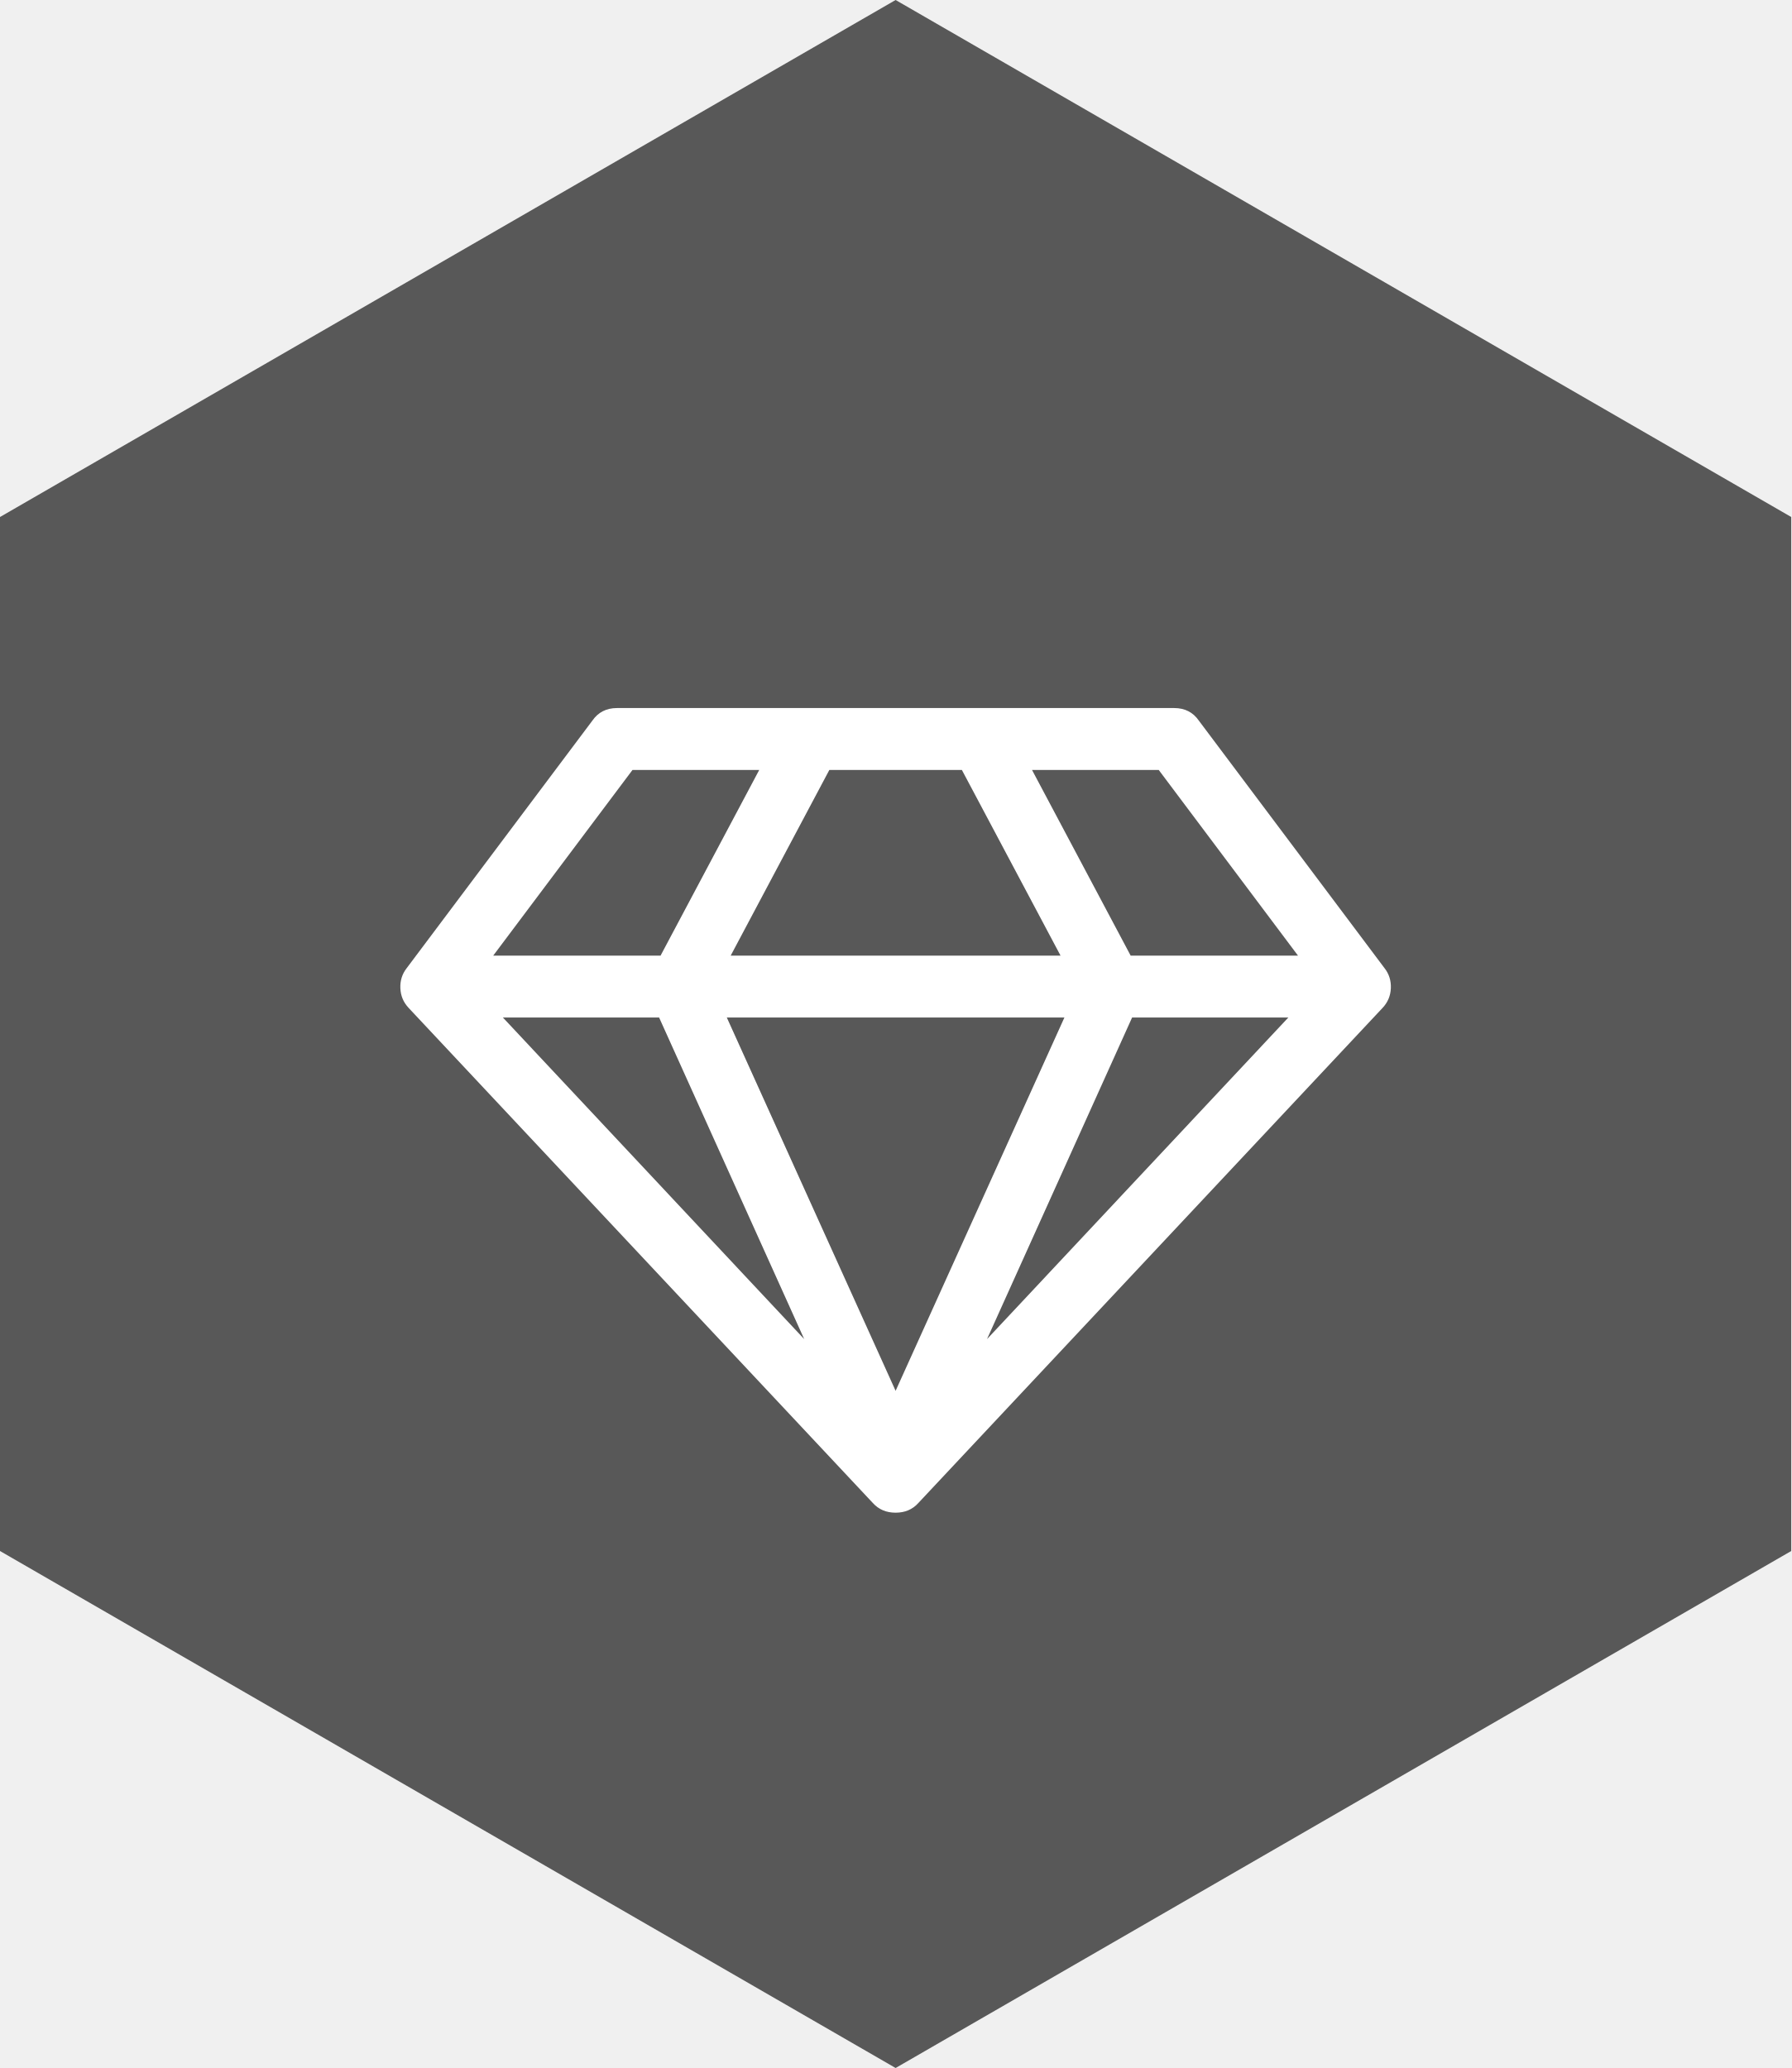
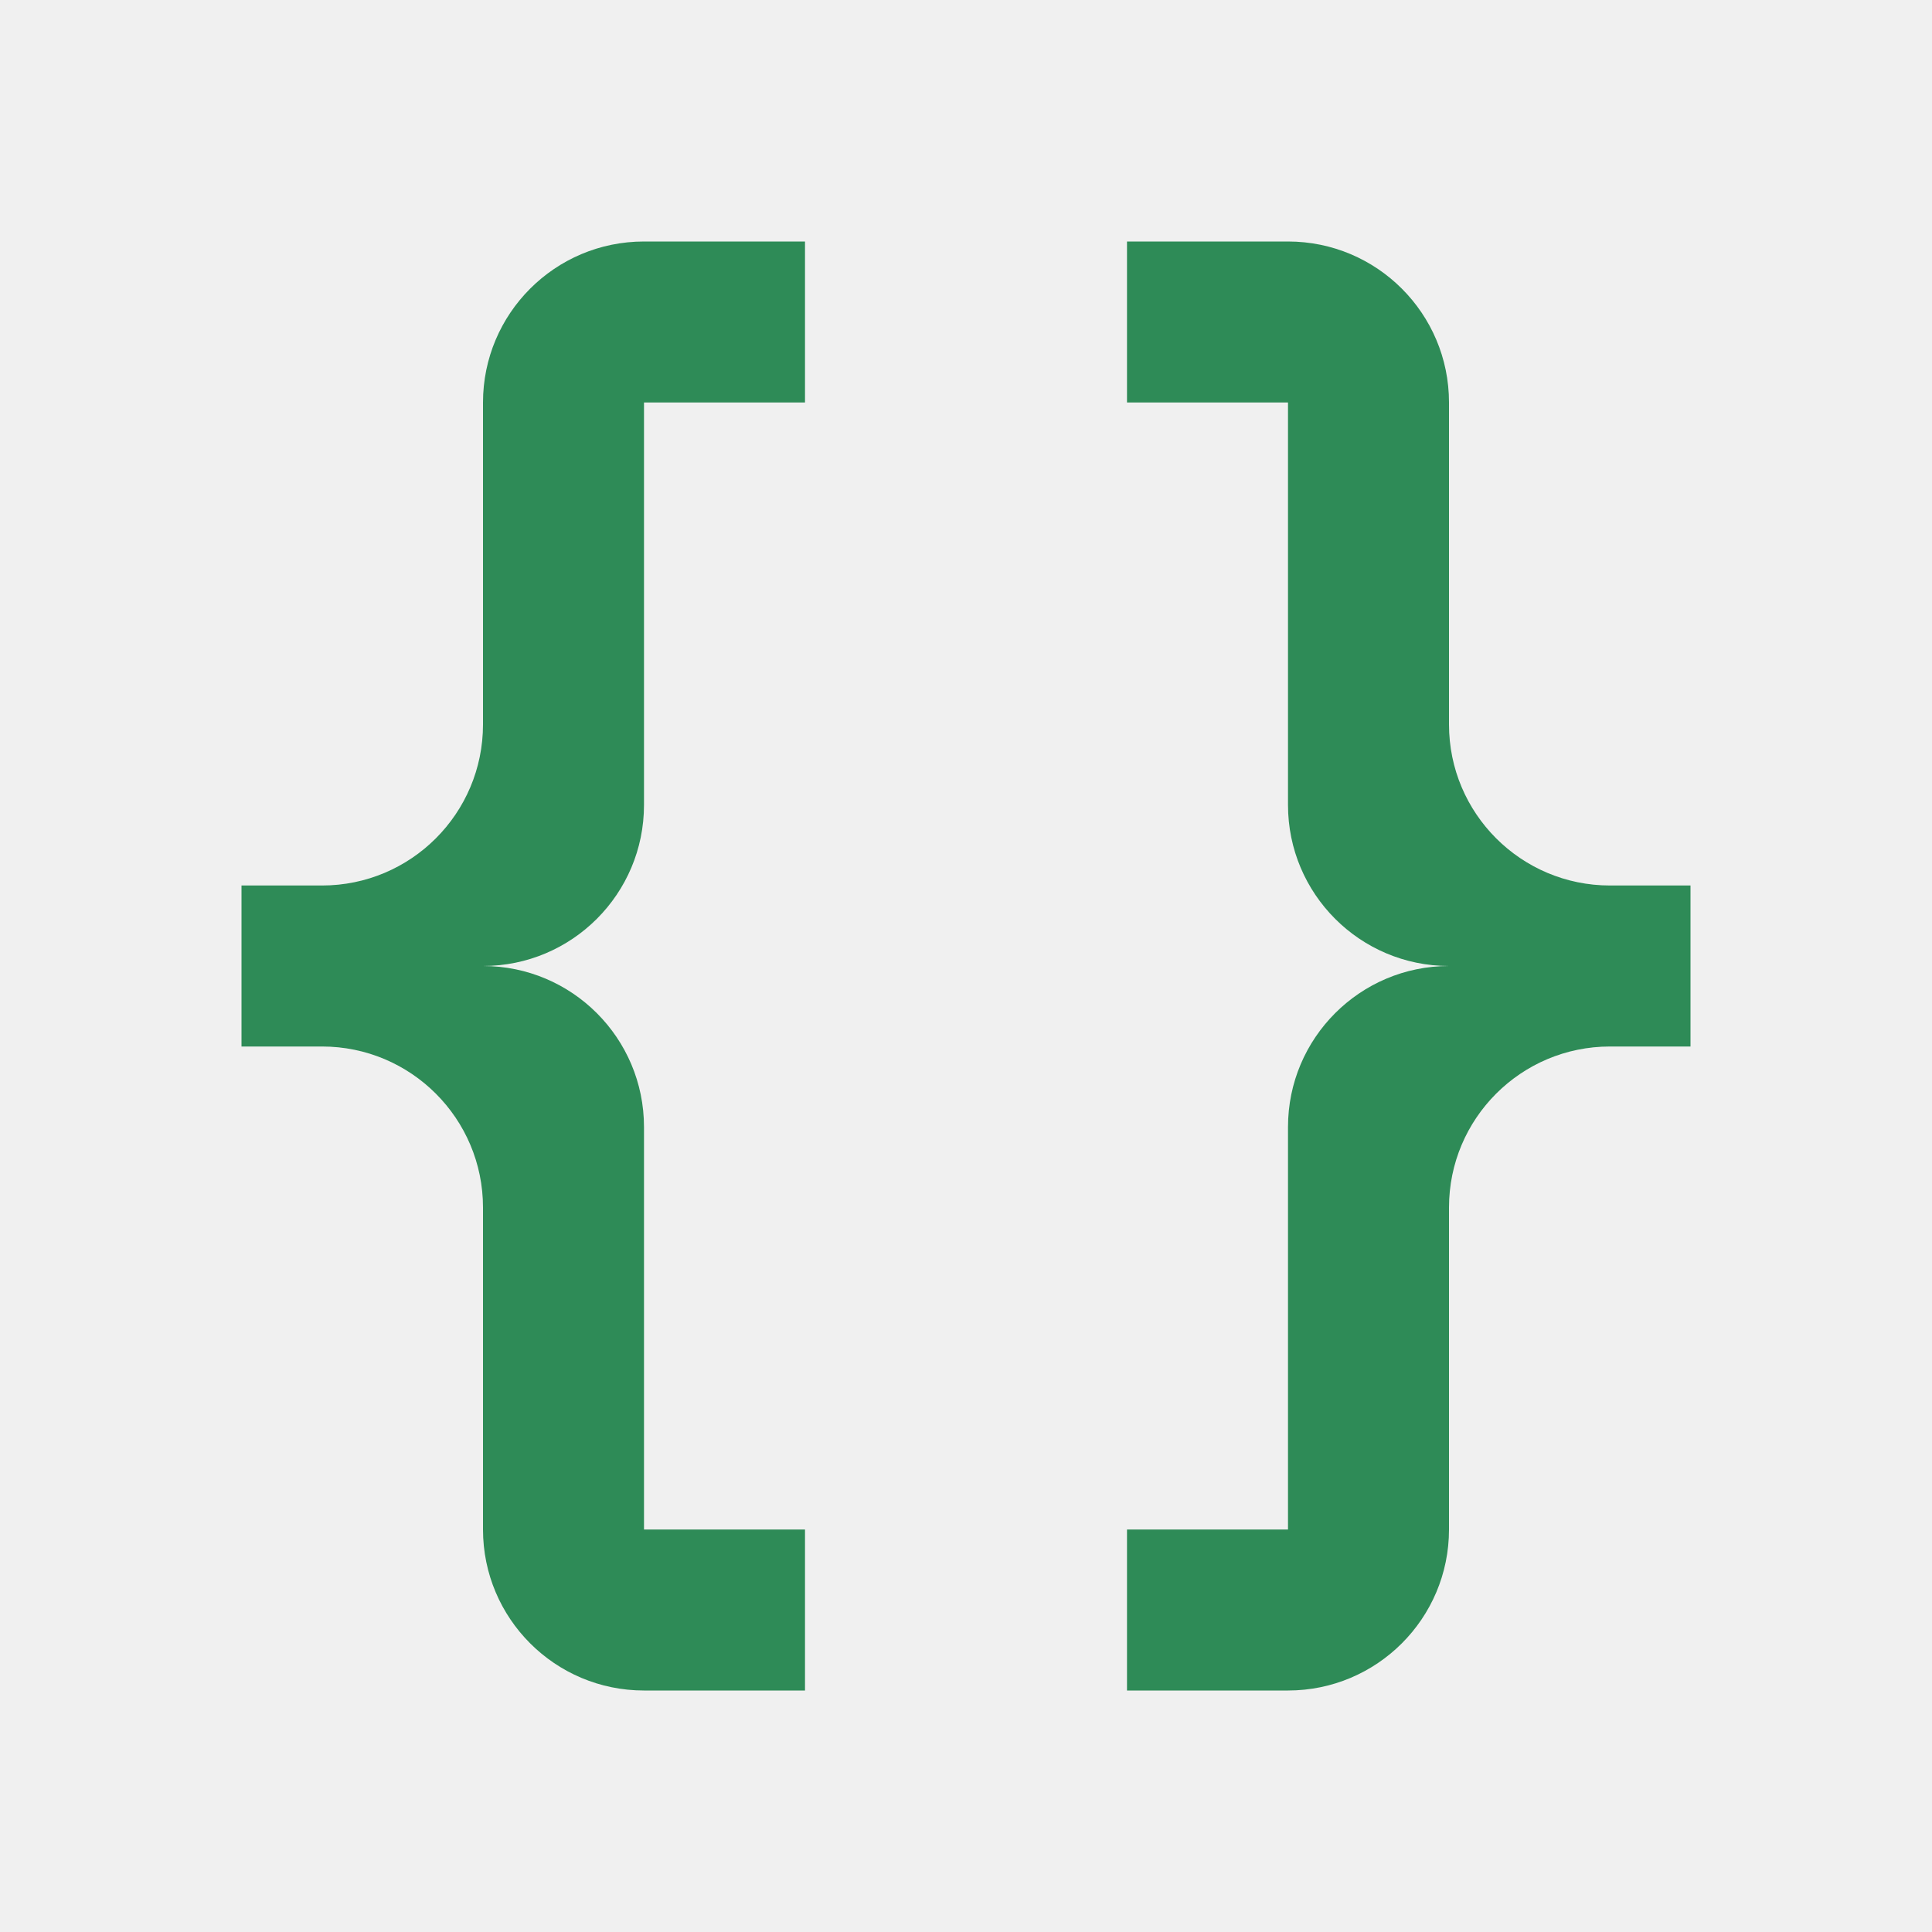
- <svg xmlns="http://www.w3.org/2000/svg" version="1.1" id="Layer_1" x="0px" y="0px" width="149.167px" height="172.243px" viewBox="0 0 149.167 172.243" enable-background="new 0 0 149.167 172.243" xml:space="preserve">
-   <polygon fill="#585858" points="149.167,129.183 74.583,172.243 0,129.183 0,43.061 74.583,0 149.167,43.061 " />
-   <path fill="#FFFFFF" d="M41.88,84.75l25.09,26.783L54.889,84.75H41.88z M74.583,115.841L88.64,84.75H60.527L74.583,115.841z   M55.009,79.594l8.217-15.466H52.673l-11.6,15.466H55.009z M82.196,111.533l25.091-26.783h-13.01L82.196,111.533z M60.849,79.594  h27.469l-8.217-15.466H69.065L60.849,79.594z M94.157,79.594h13.936L96.494,64.128H85.942L94.157,79.594z M99.835,60.02  l15.467,20.621c0.376,0.483,0.55,1.04,0.523,1.671c-0.027,0.632-0.257,1.174-0.686,1.632l-38.664,41.243  c-0.483,0.536-1.113,0.804-1.893,0.804c-0.778,0-1.408-0.268-1.892-0.804L34.026,83.944c-0.429-0.457-0.658-1-0.685-1.632  c-0.027-0.631,0.147-1.188,0.523-1.671L49.331,60.02c0.484-0.699,1.168-1.047,2.054-1.047h46.398  C98.667,58.973,99.353,59.322,99.835,60.02z" />
+ <svg xmlns="http://www.w3.org/2000/svg" version="1.1" width="24" height="24" viewBox="0 0 24 24">
+   <path fill="seagreen" d="M8,3A2,2 0 0,0 6,5V9A2,2 0 0,1 4,11H3V13H4A2,2 0 0,1 6,15V19A2,2 0 0,0 8,21H10V19H8V14A2,2 0 0,0 6,12A2,2 0 0,0 8,10V5H10V3M16,3A2,2 0 0,1 18,5V9A2,2 0 0,0 20,11H21V13H20A2,2 0 0,0 18,15V19A2,2 0 0,1 16,21H14V19H16V14A2,2 0 0,1 18,12A2,2 0 0,1 16,10V5H14V3H16Z" />
</svg>
